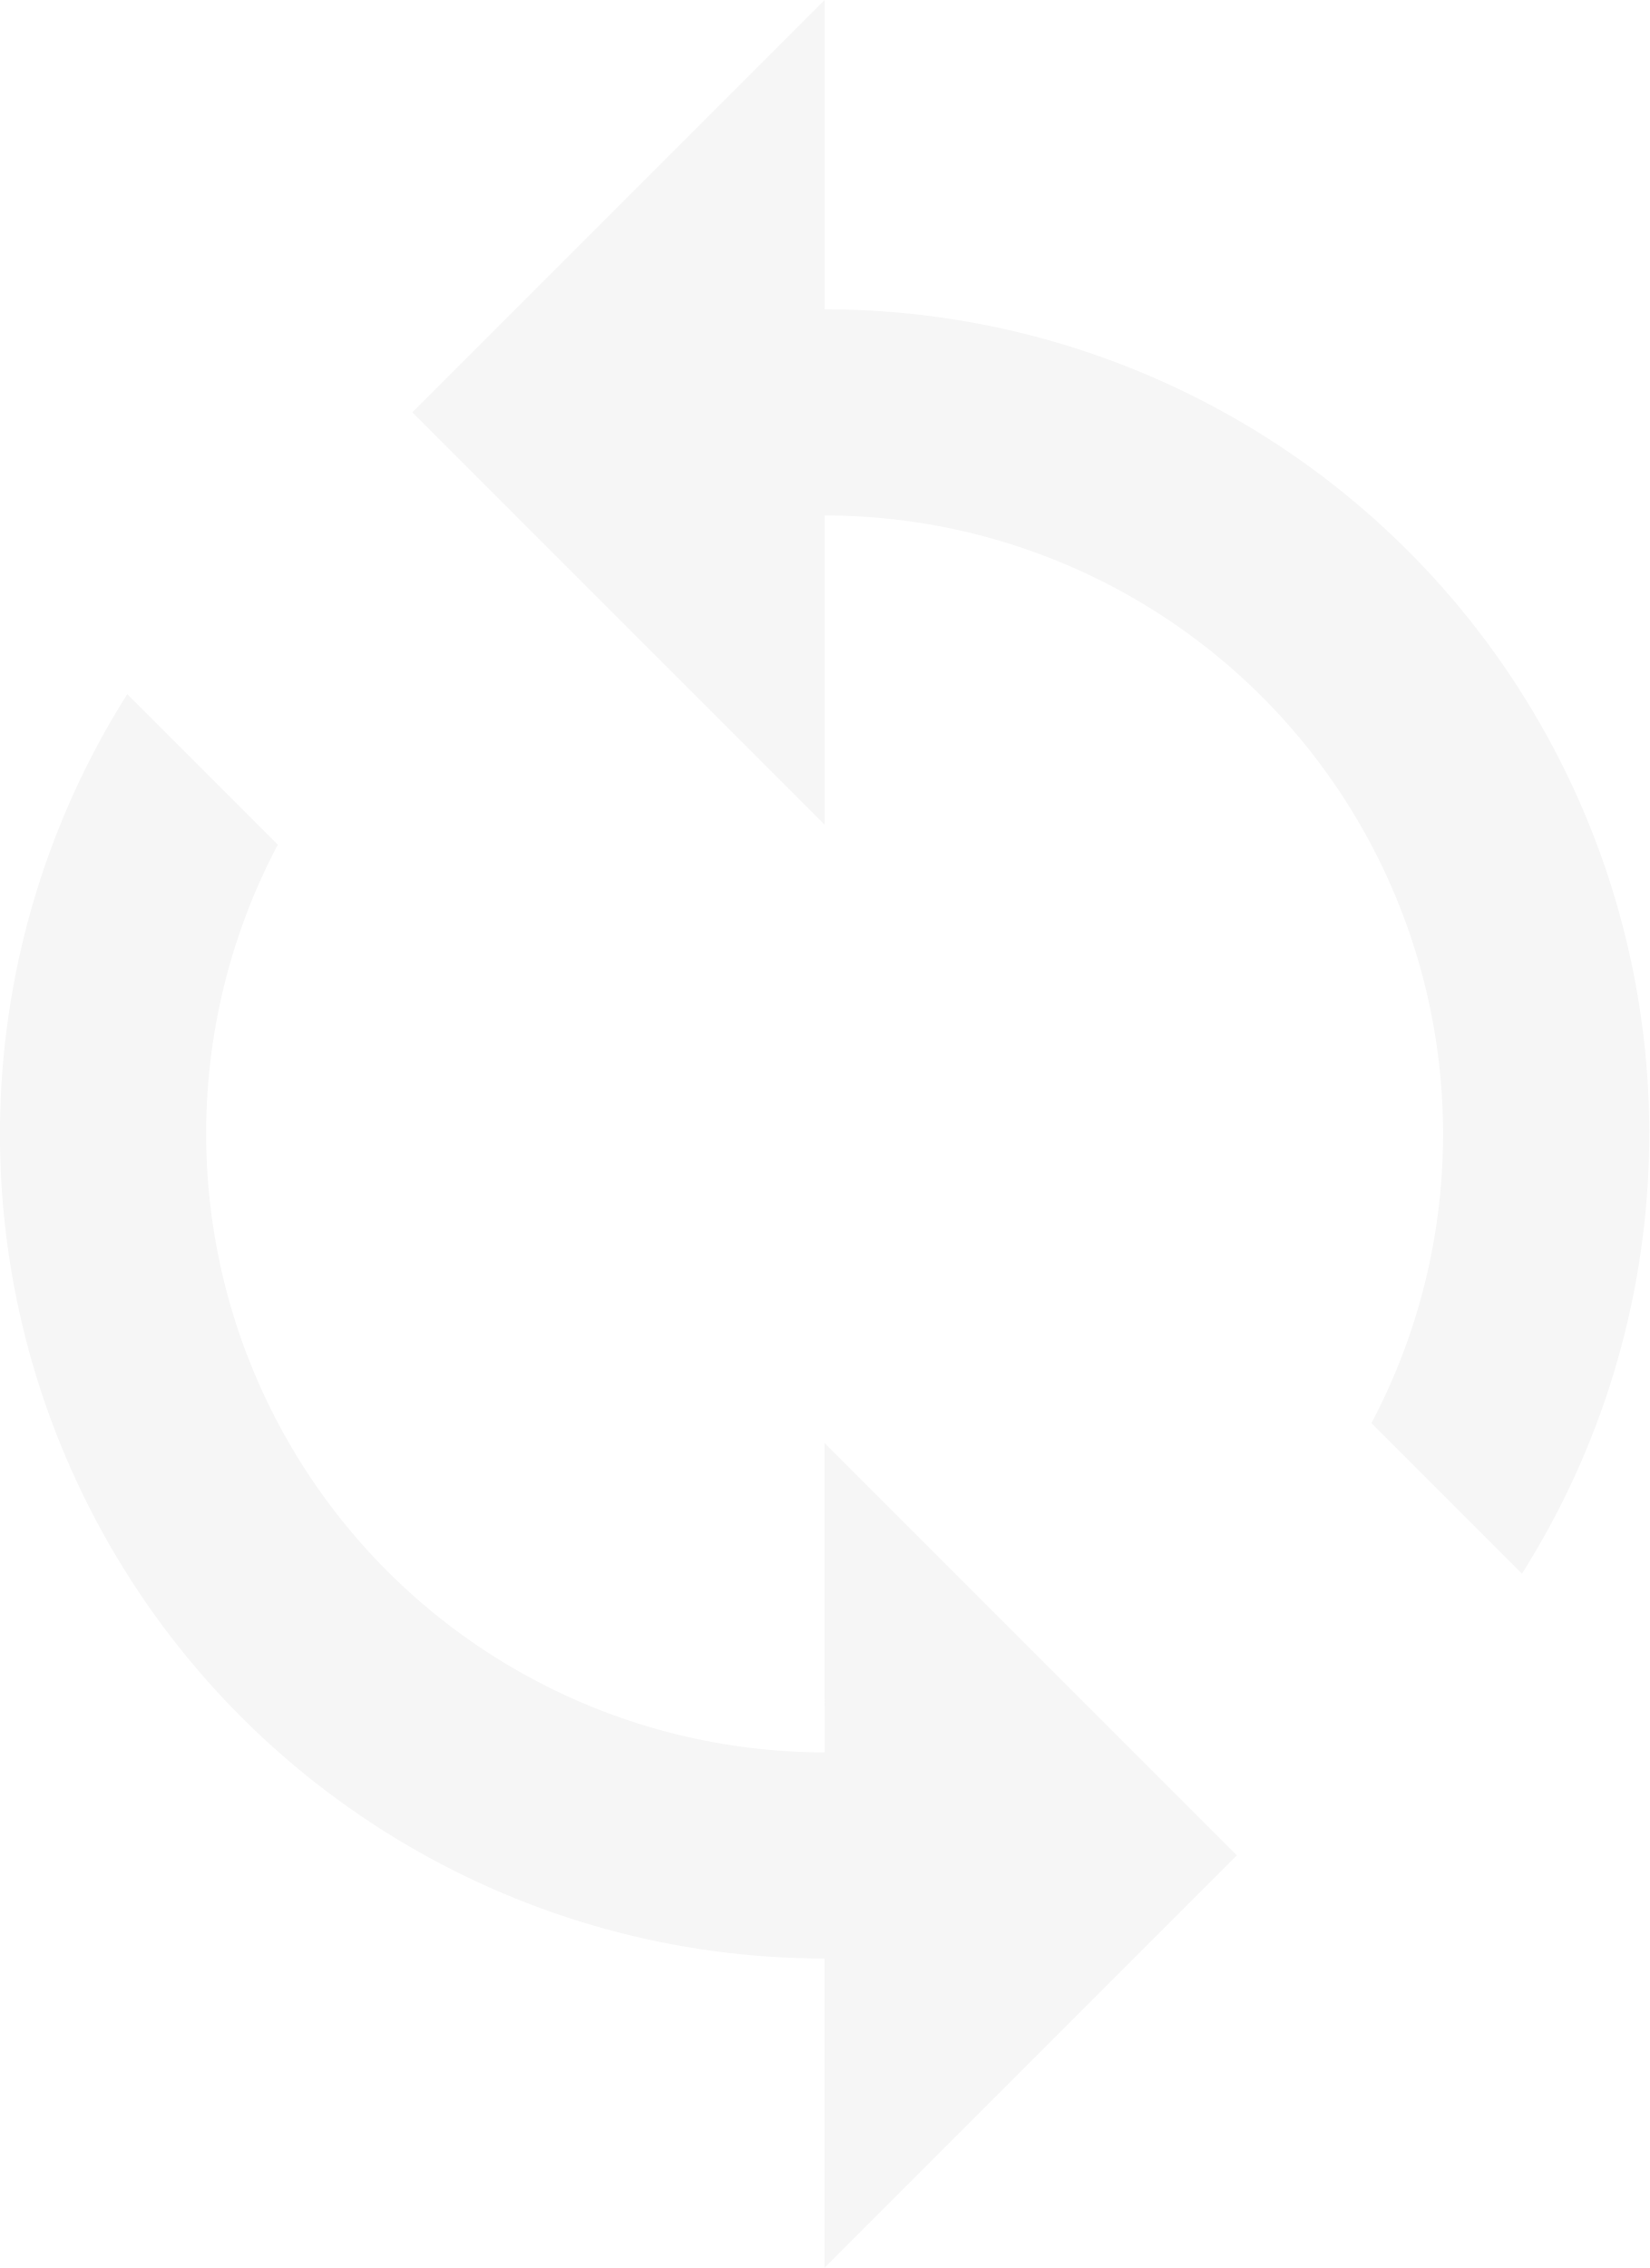
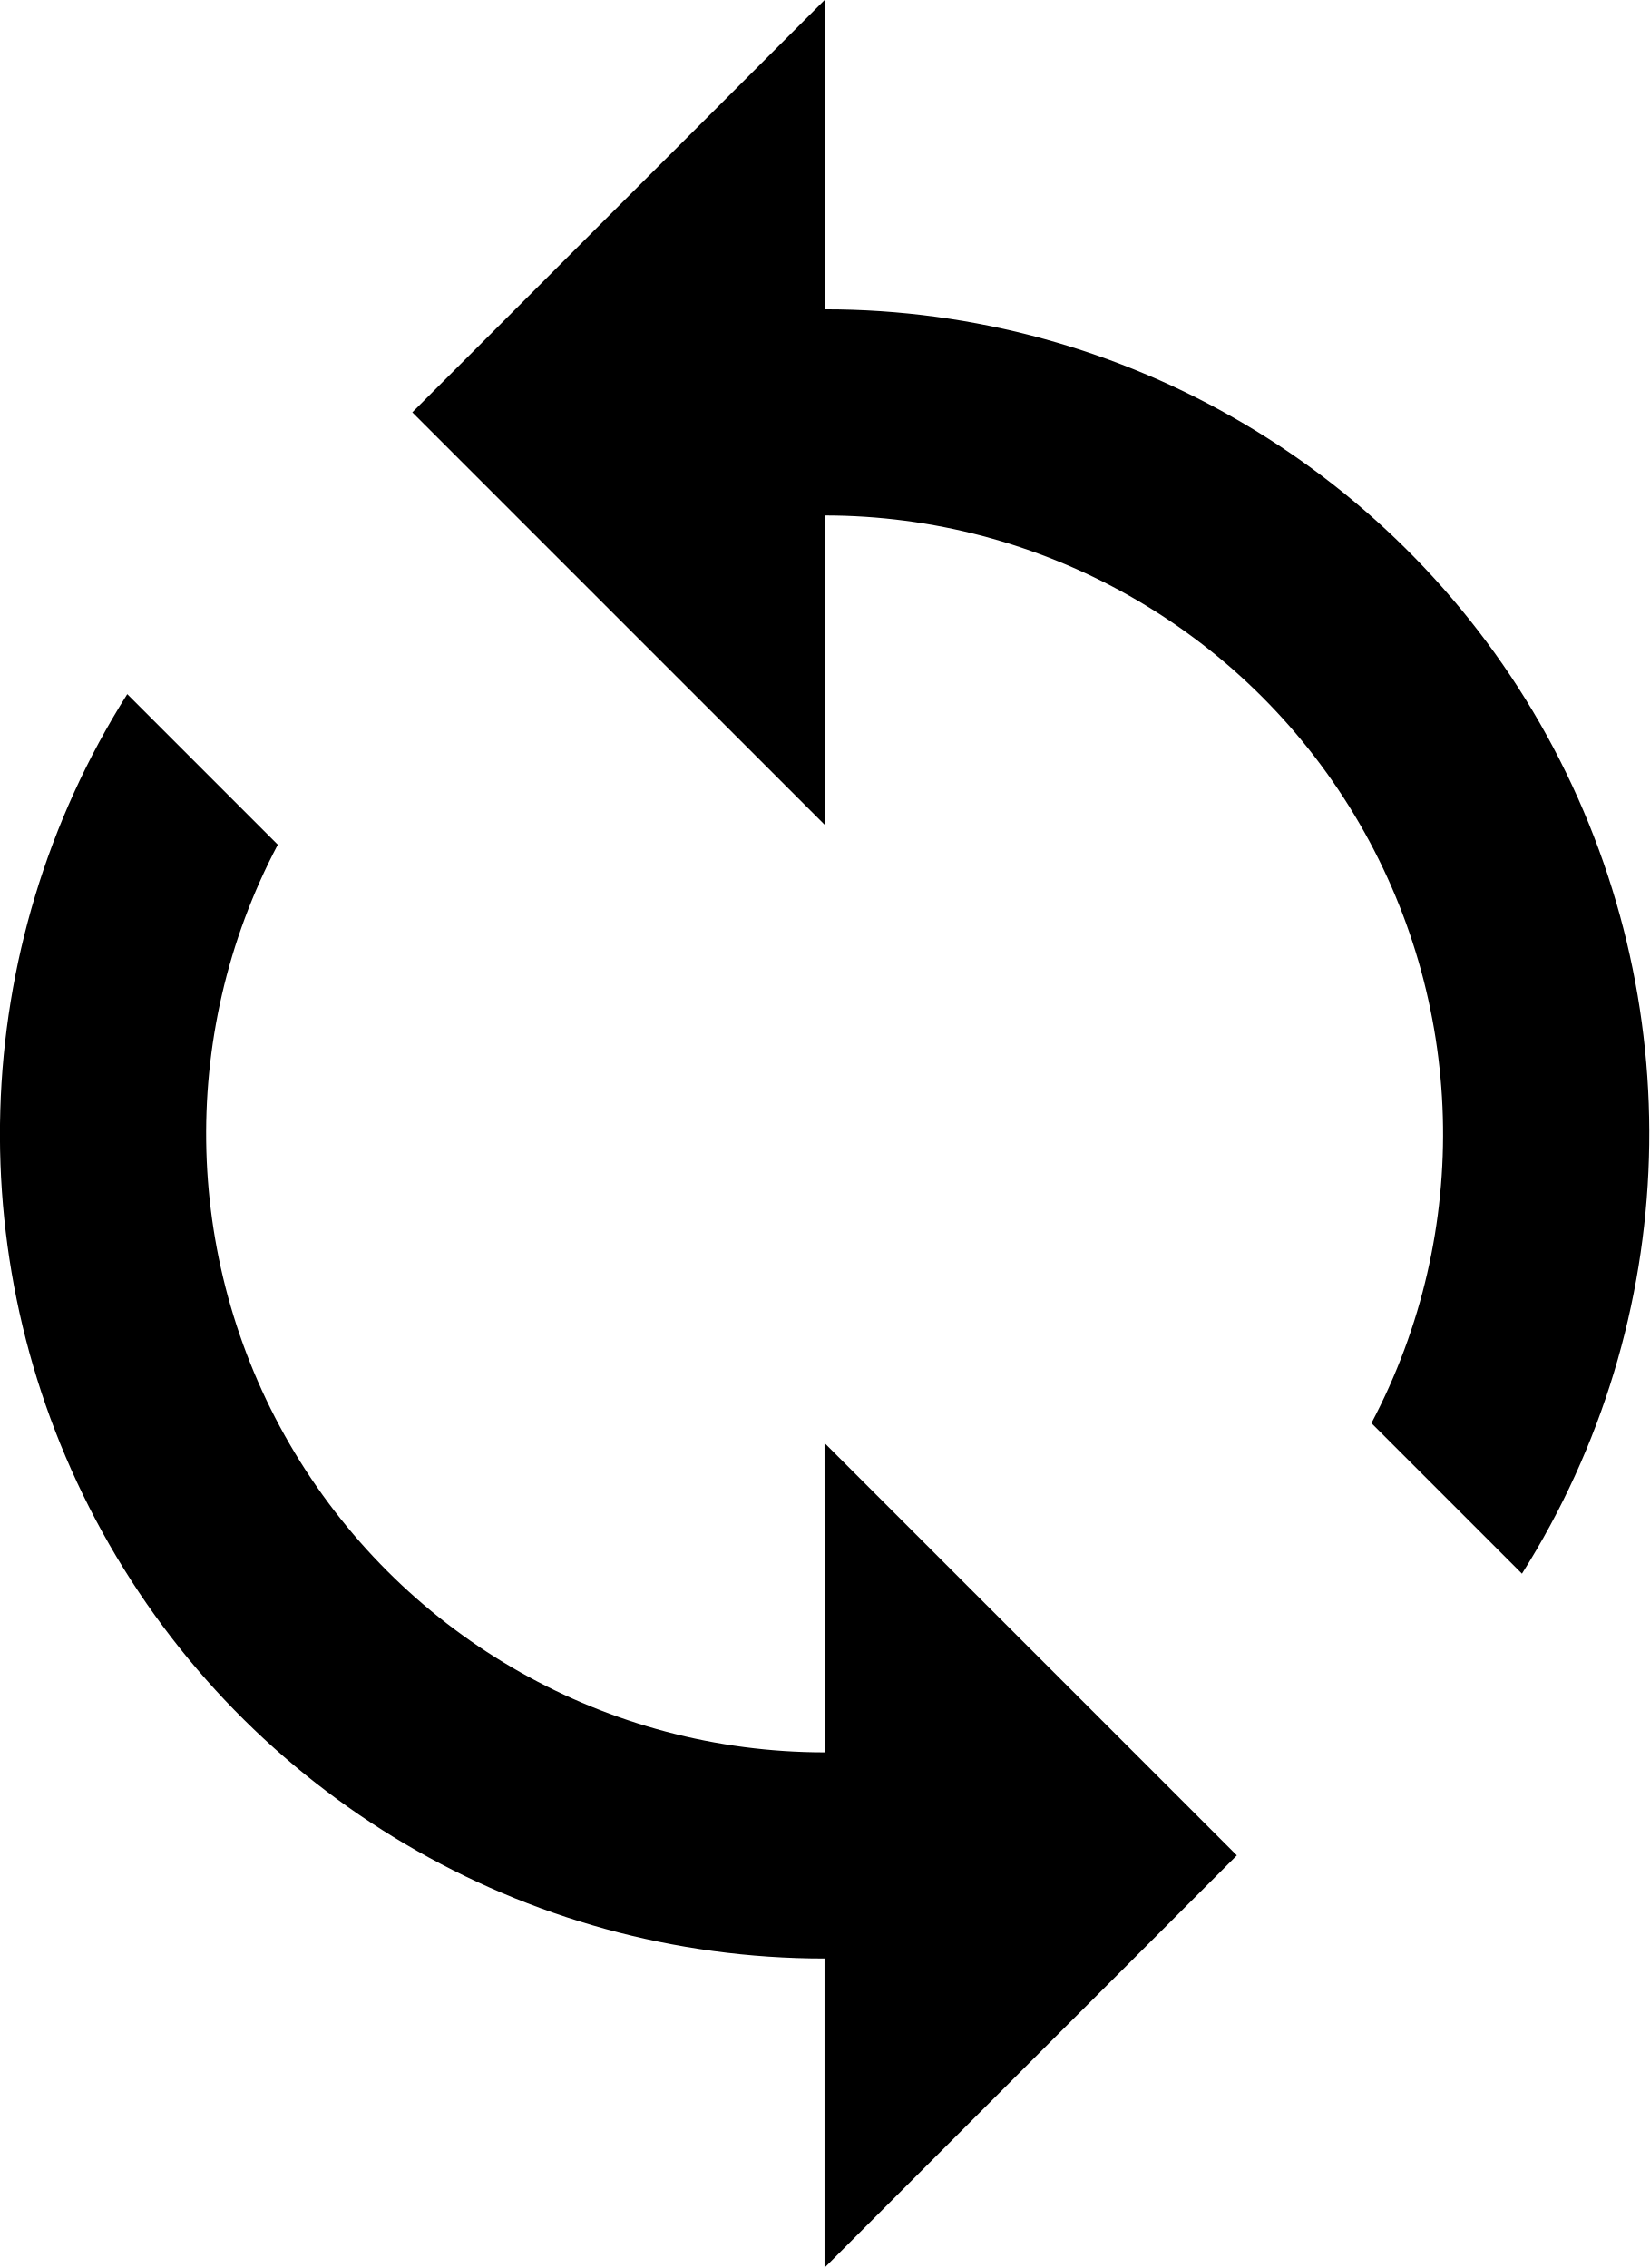
<svg xmlns="http://www.w3.org/2000/svg" width="18.428" height="25.339" viewBox="0 0 18.428 25.339">
  <g transform="translate(4524 10141.67)">
    <g transform="translate(-4524 -10141.67)">
-       <path d="M73.214,155.5a6.912,6.912,0,0,1-6.11-10.141l-1.682-1.682a9.209,9.209,0,0,0,7.791,14.126v3.455l4.607-4.607-4.607-4.607Z" transform="translate(-64 -135.922)" fill="#f6f6f6" />
-       <path d="M153.941,3.455V0l-4.607,4.607,4.607,4.607V5.759a6.912,6.912,0,0,1,6.11,10.141l1.682,1.682a9.209,9.209,0,0,0-7.791-14.126Z" transform="translate(-144.727)" fill="#f6f6f6" />
+       <path d="M73.214,155.5a6.912,6.912,0,0,1-6.11-10.141l-1.682-1.682a9.209,9.209,0,0,0,7.791,14.126v3.455l4.607-4.607-4.607-4.607Z" transform="translate(-64 -135.922)" />
+       <path d="M153.941,3.455V0l-4.607,4.607,4.607,4.607V5.759a6.912,6.912,0,0,1,6.11,10.141l1.682,1.682a9.209,9.209,0,0,0-7.791-14.126Z" transform="translate(-144.727)" />
    </g>
  </g>
</svg>
